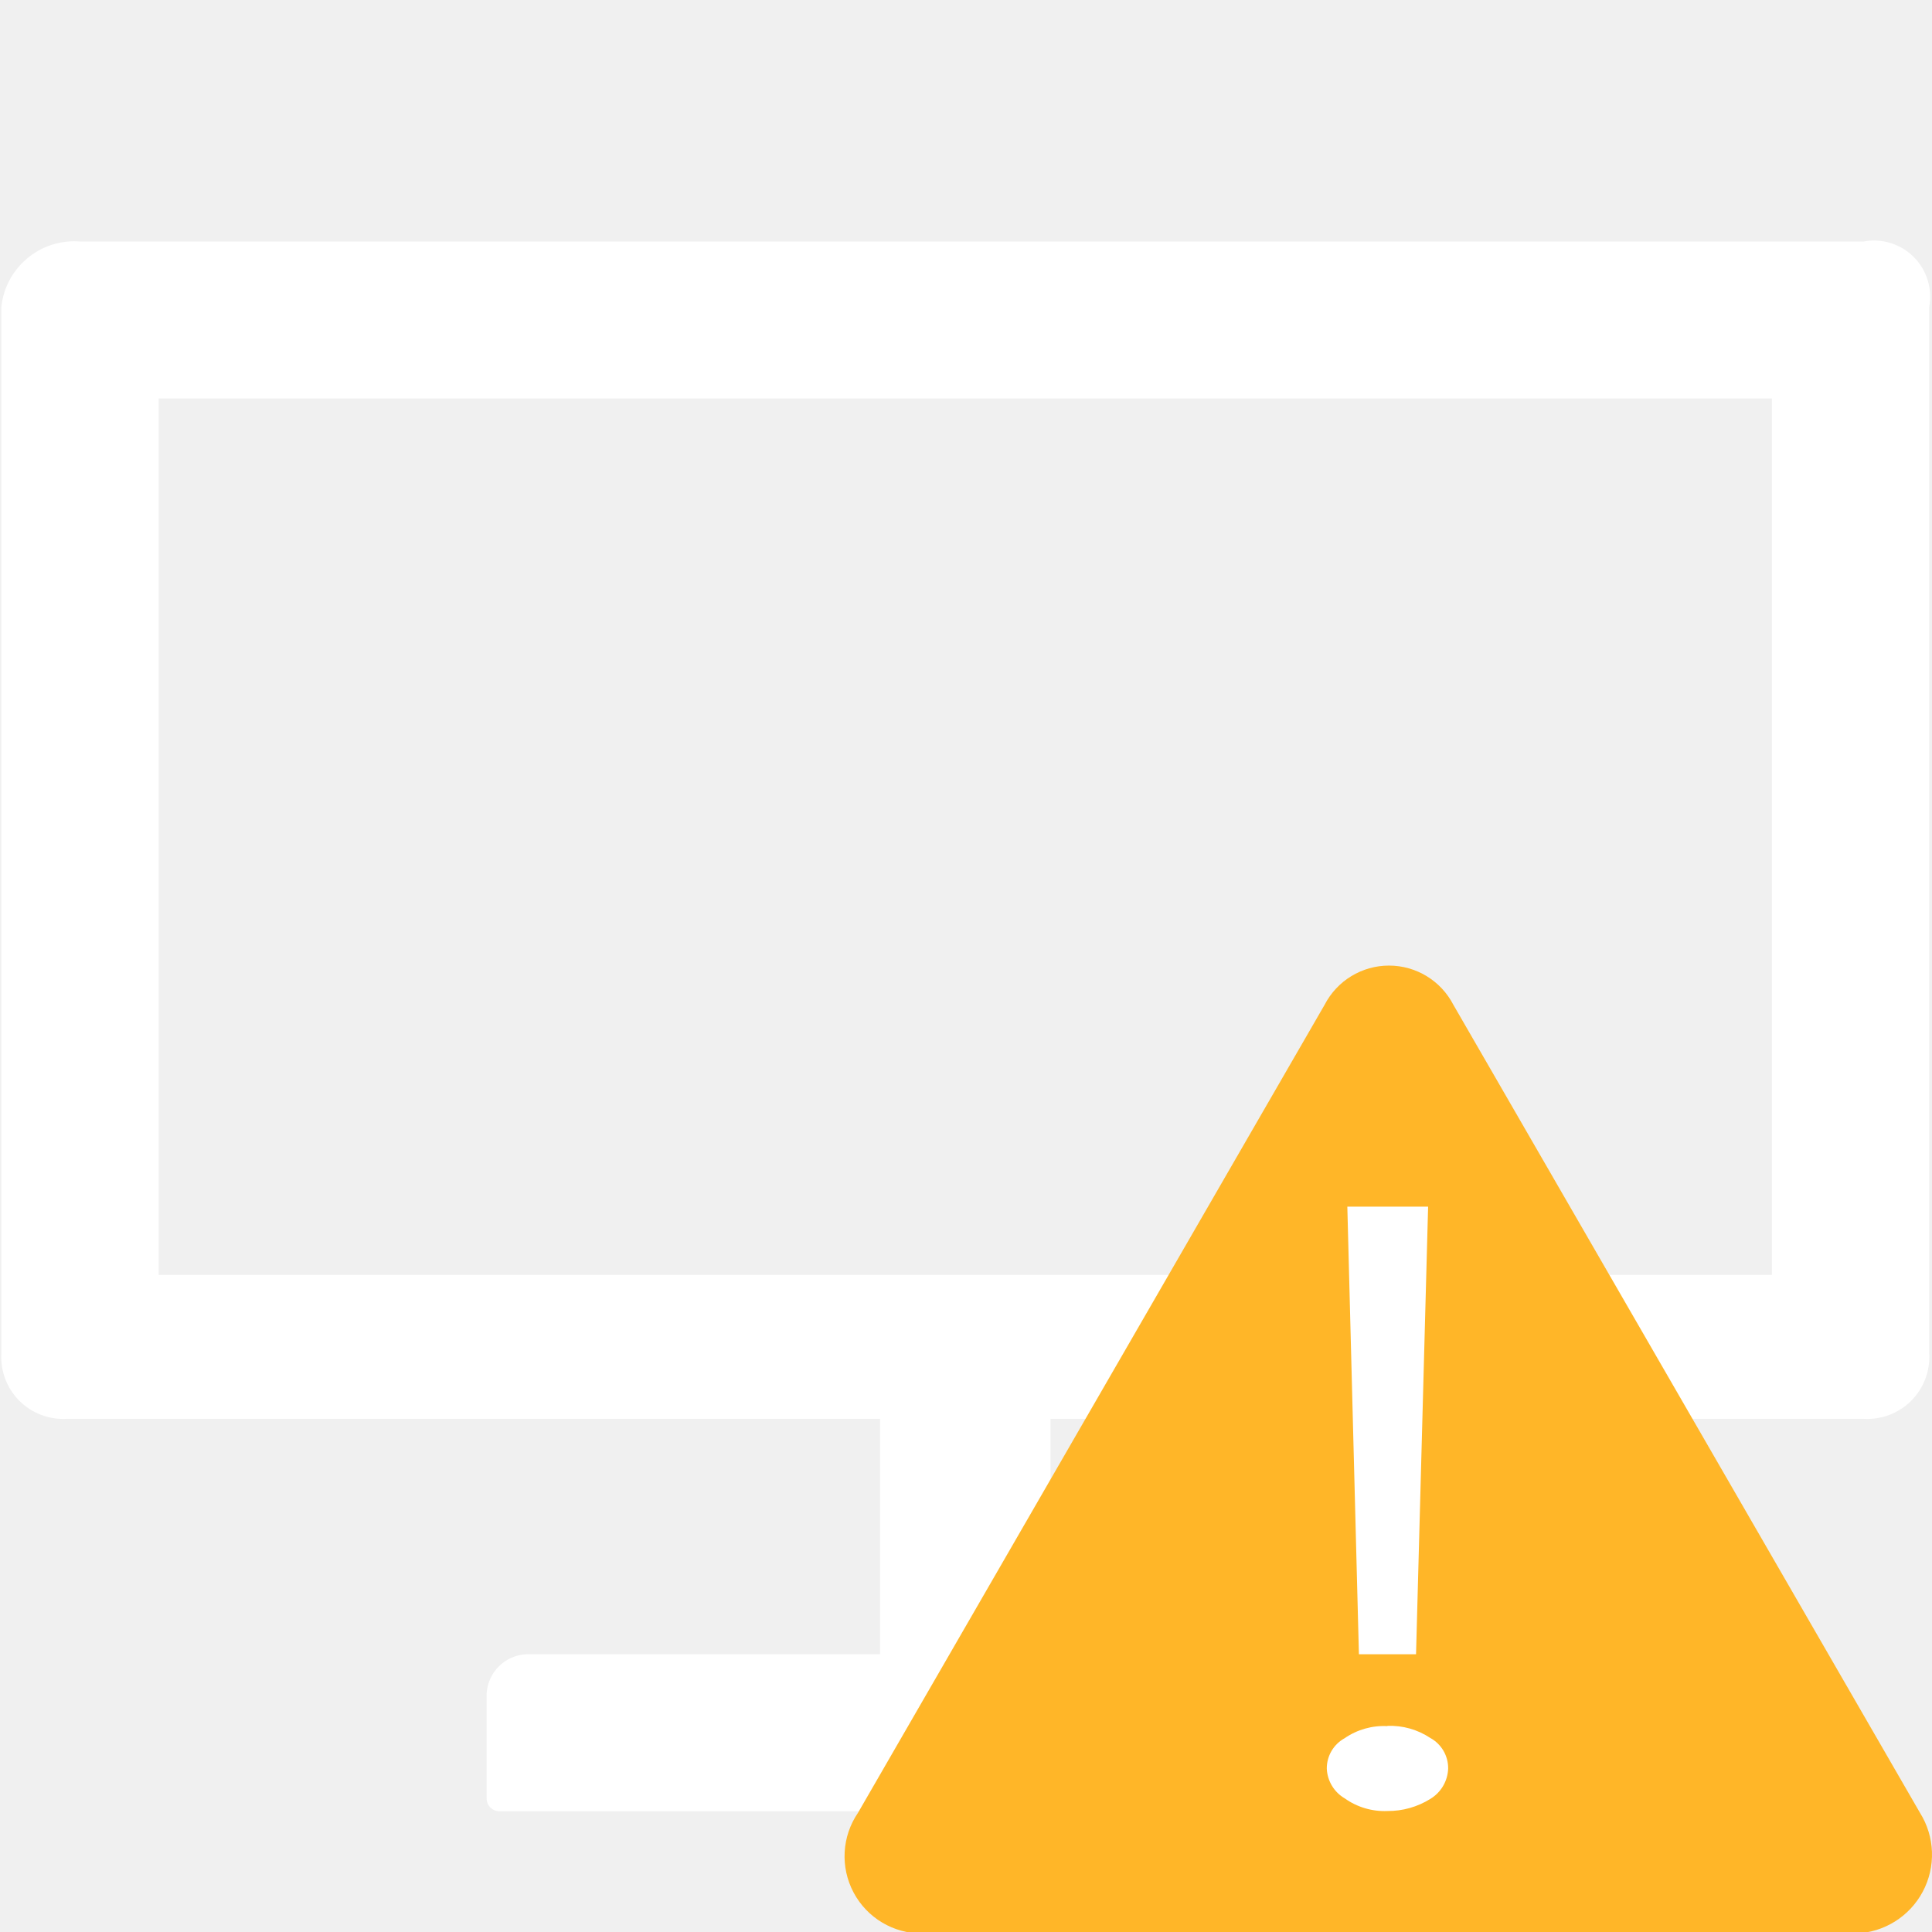
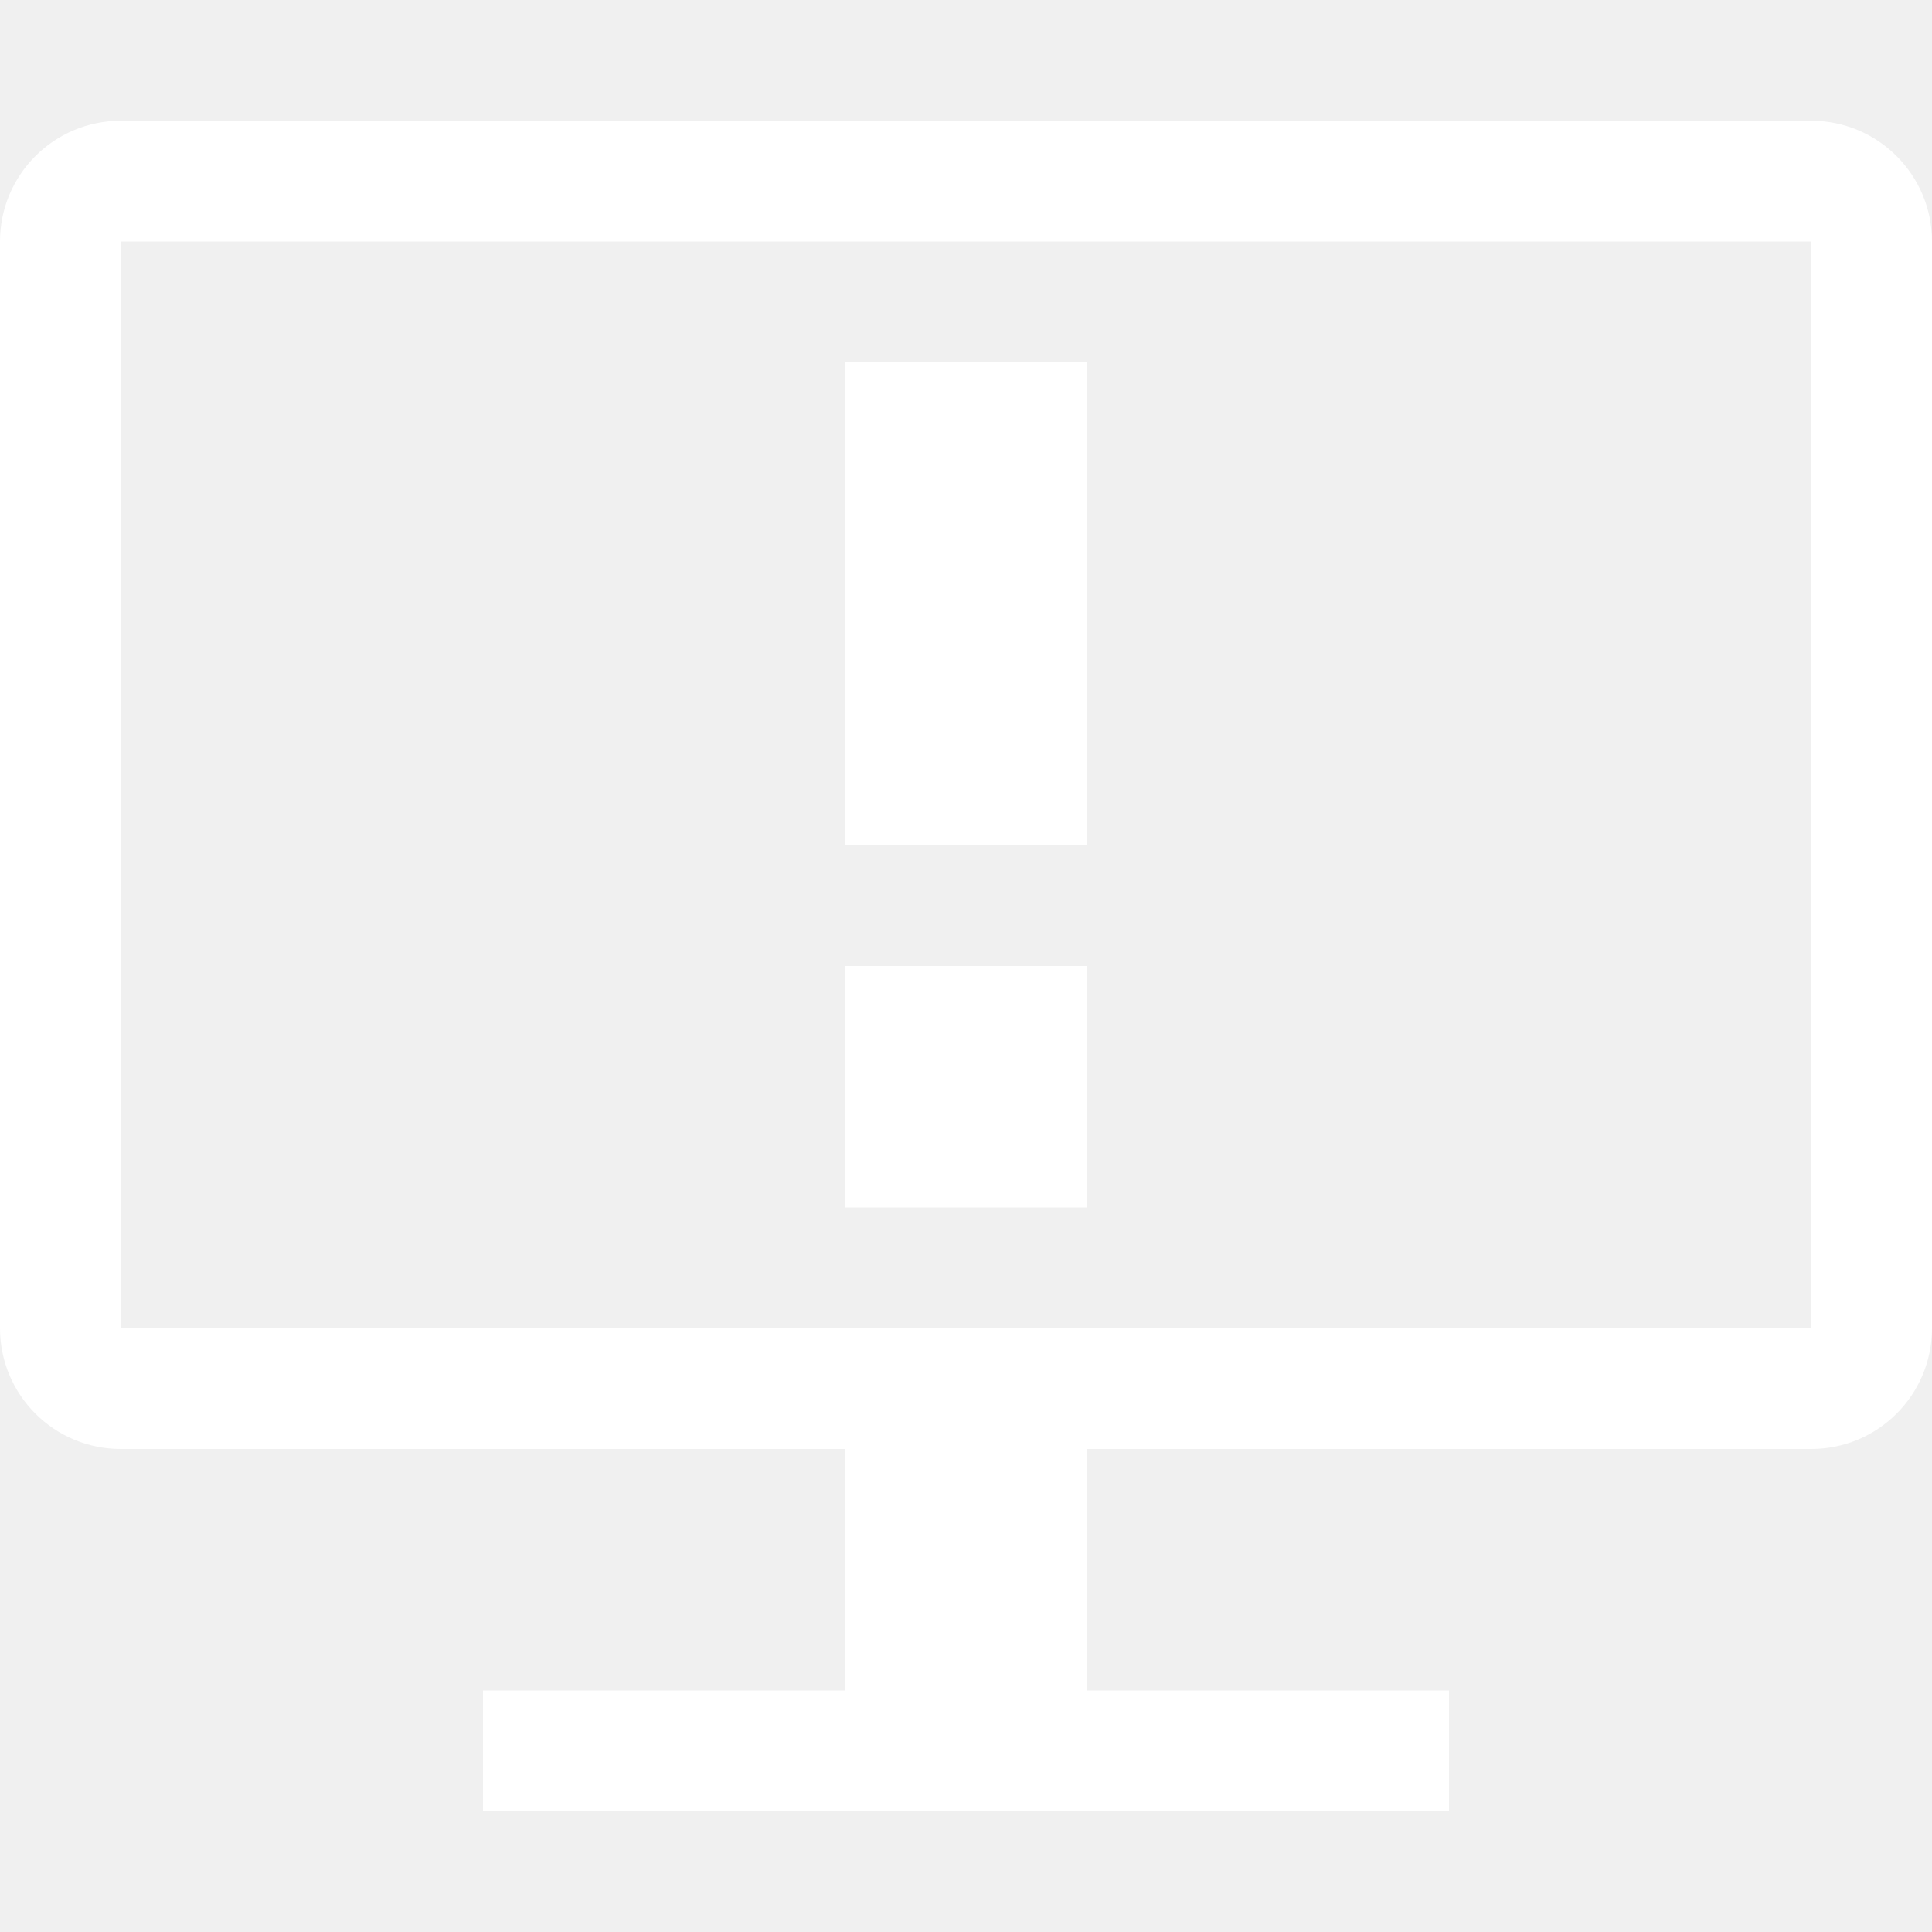
<svg xmlns="http://www.w3.org/2000/svg" width="16" height="16" viewBox="0 0 16 16">
  <defs>
    <style>
      .cls-1 {
        fill: #fff;
-       }
- 
-       .cls-1, .cls-2 {
        fill-rule: evenodd;
-       }
- 
-       .cls-2 {
-         fill: #ffb628;
      }
    </style>
  </defs>
  <g id="网络错误">
-     <path id="形状_520_拷贝_2" data-name="形状 520 拷贝 2" class="cls-1" d="M147.434,377H132.663a0.608,0.608,0,0,0-.652.542v8.666a0.513,0.513,0,0,0,.543.542h6.734v1.95h-2.933a0.346,0.346,0,0,0-.325.325v0.867a0.106,0.106,0,0,0,.108.108h7.712a0.106,0.106,0,0,0,.109-0.108v-0.867a0.347,0.347,0,0,0-.326-0.325H140.7v-1.95h6.734a0.513,0.513,0,0,0,.543-0.542v-8.666a0.465,0.465,0,0,0-.543-0.542h0Zm-0.651,8.558H133.314V378.3h13.36v7.258h0.109Z" transform="translate(-132 -375)" />
-     <path id="形状_521" data-name="形状 521" class="cls-2" d="M147.9,390.012l-3.864-6.691a0.6,0.6,0,0,0-1.066,0l-3.864,6.691a0.639,0.639,0,0,0,.533,1h7.728a0.653,0.653,0,0,0,.533-1h0Z" transform="translate(-132 -375)" />
-     <path id="_" data-name="!" class="cls-1" d="M143.254,388.7h0.473l0.1-3.707h-0.669Zm0.236,0.595a0.571,0.571,0,0,0-.354.1,0.285,0.285,0,0,0-.148.253,0.3,0.3,0,0,0,.148.245,0.568,0.568,0,0,0,.354.105,0.66,0.66,0,0,0,.355-0.1,0.306,0.306,0,0,0,.148-0.252,0.285,0.285,0,0,0-.148-0.253,0.6,0.6,0,0,0-.355-0.1h0Z" transform="translate(-132 -375)" />
+     <path id="矩形_525_拷贝" data-name="矩形 525 拷贝" class="cls-1" d="M147,387h-6v2h3v1h-8v-1h3v-2h-6a1,1,0,0,1-1-1v-9a1,1,0,0,1,1-1h14a1,1,0,0,1,1,1v9A1,1,0,0,1,147,387Zm0-10H133v9h14v-9Zm-6,5h-2v-4h2v4Zm0,3h-2v-2h2v2Z" transform="translate(-132 -375)" />
  </g>
</svg>
